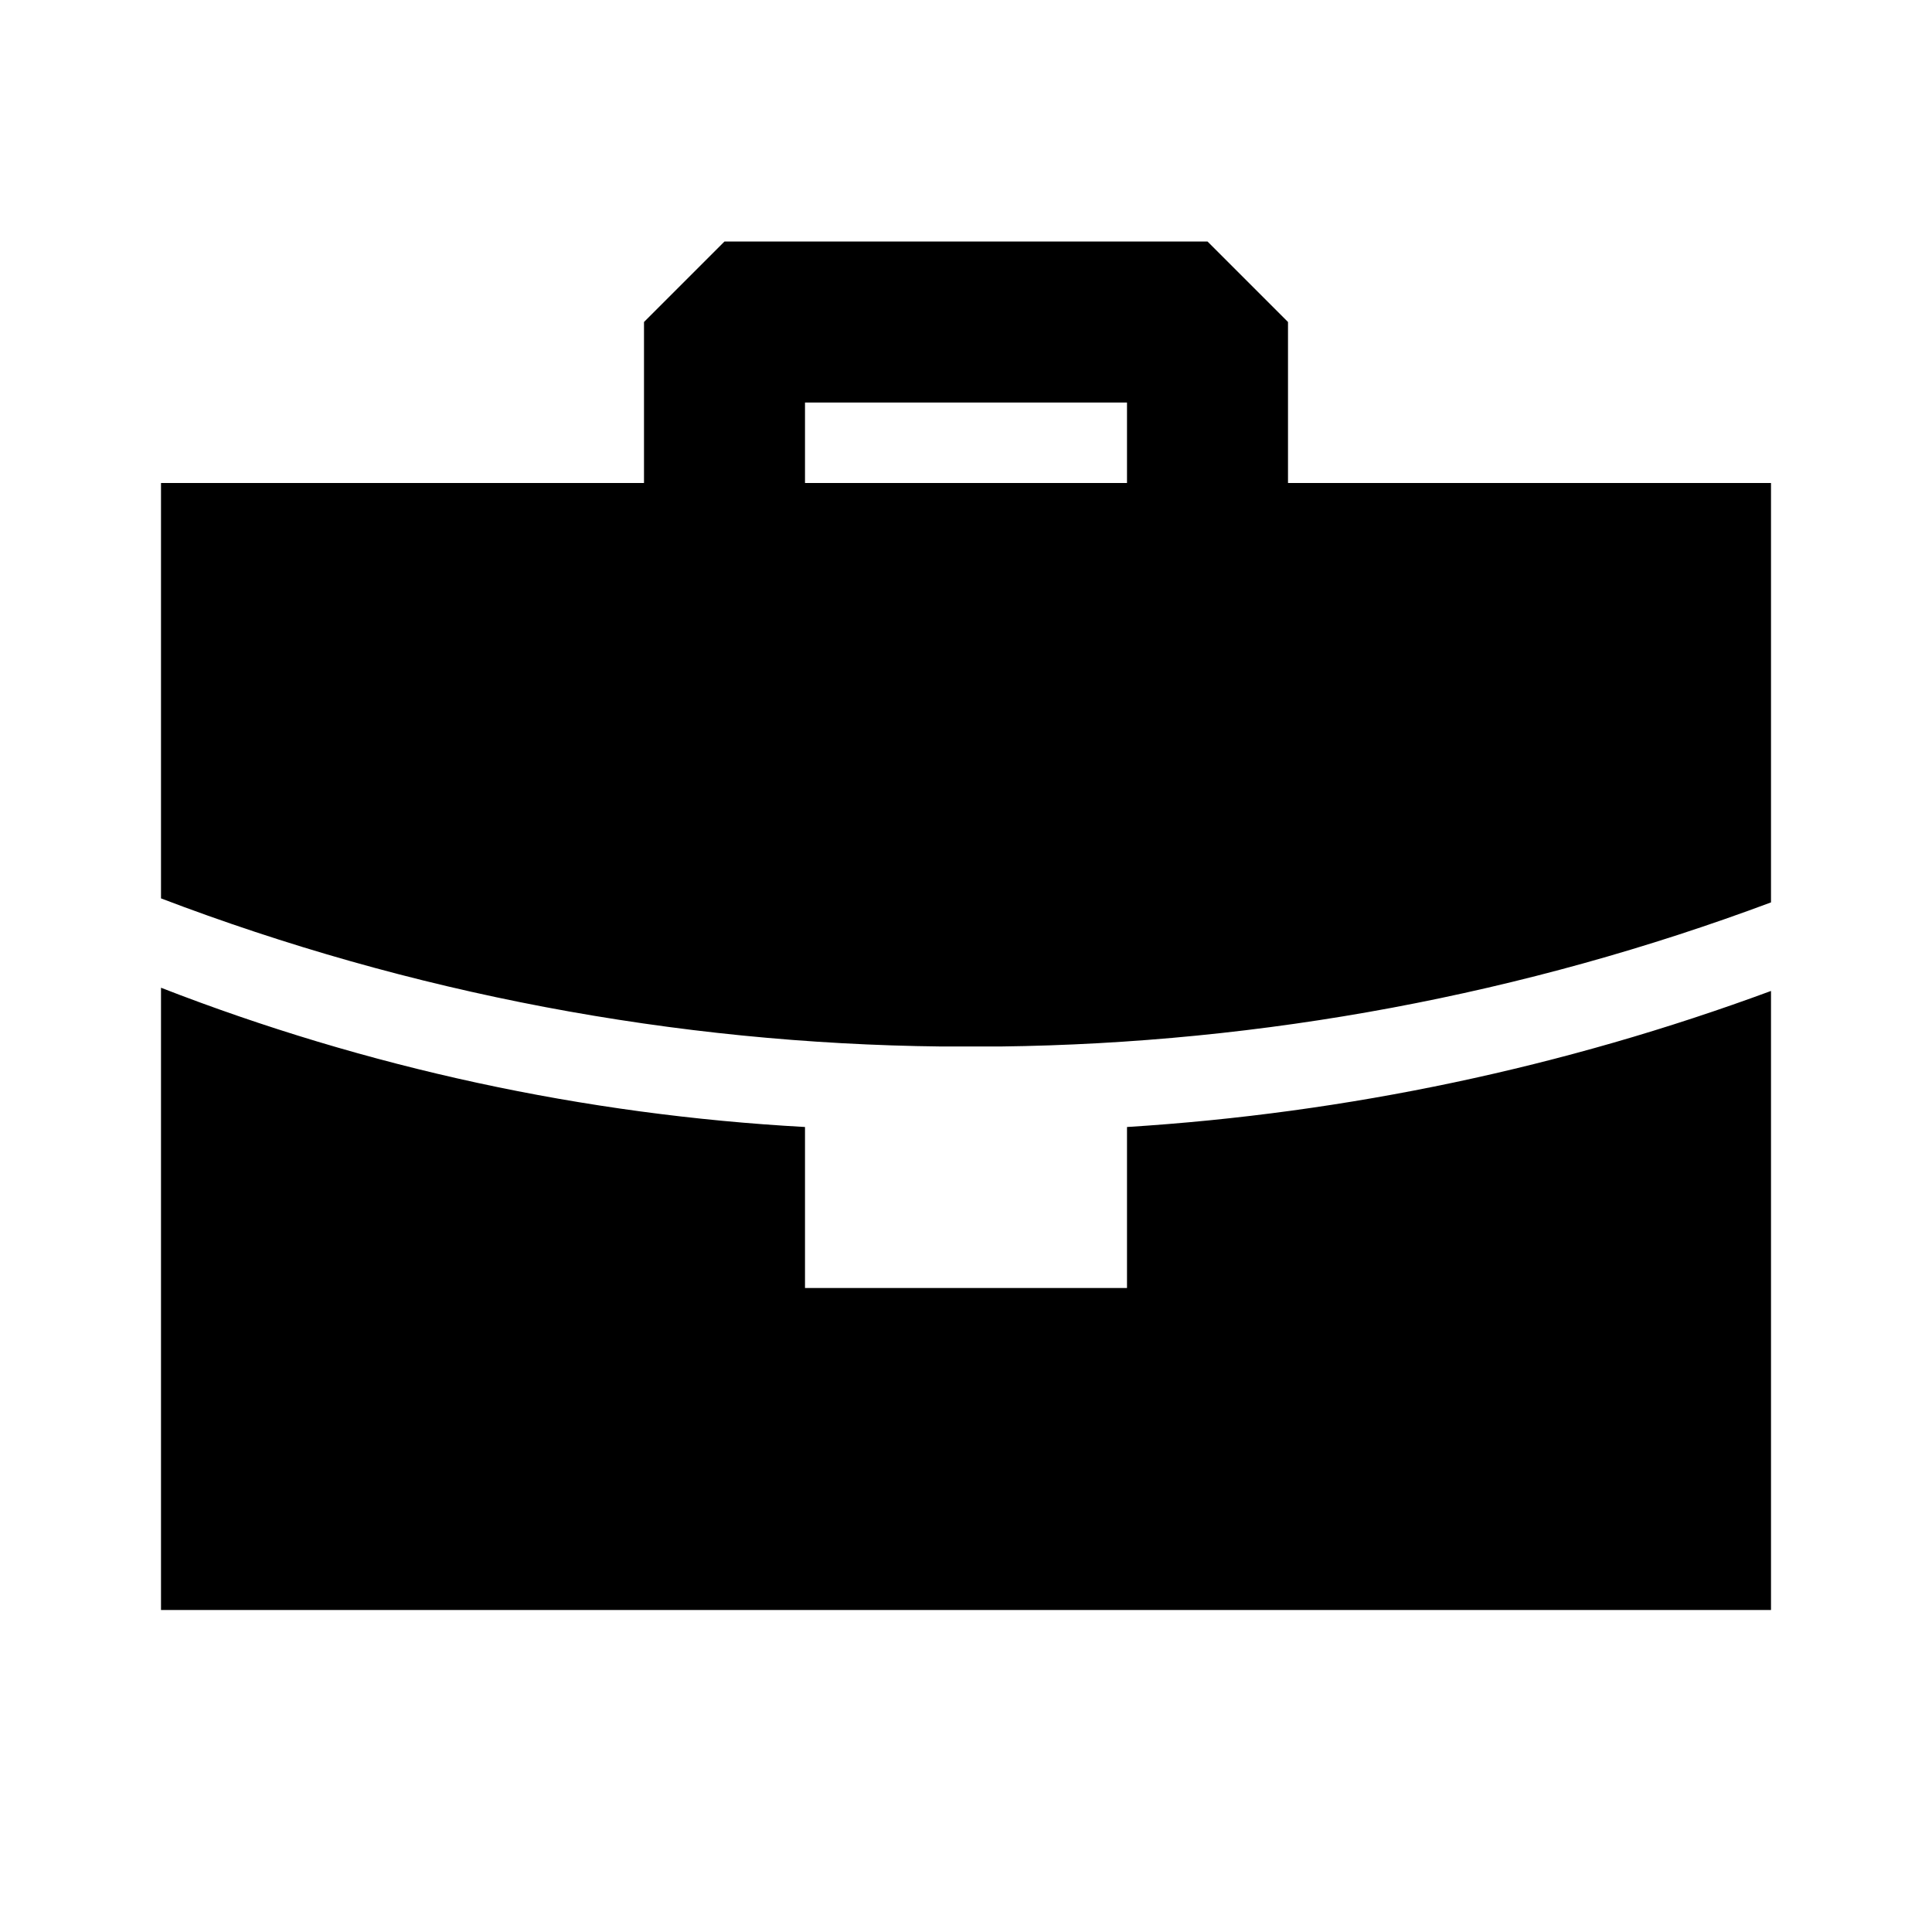
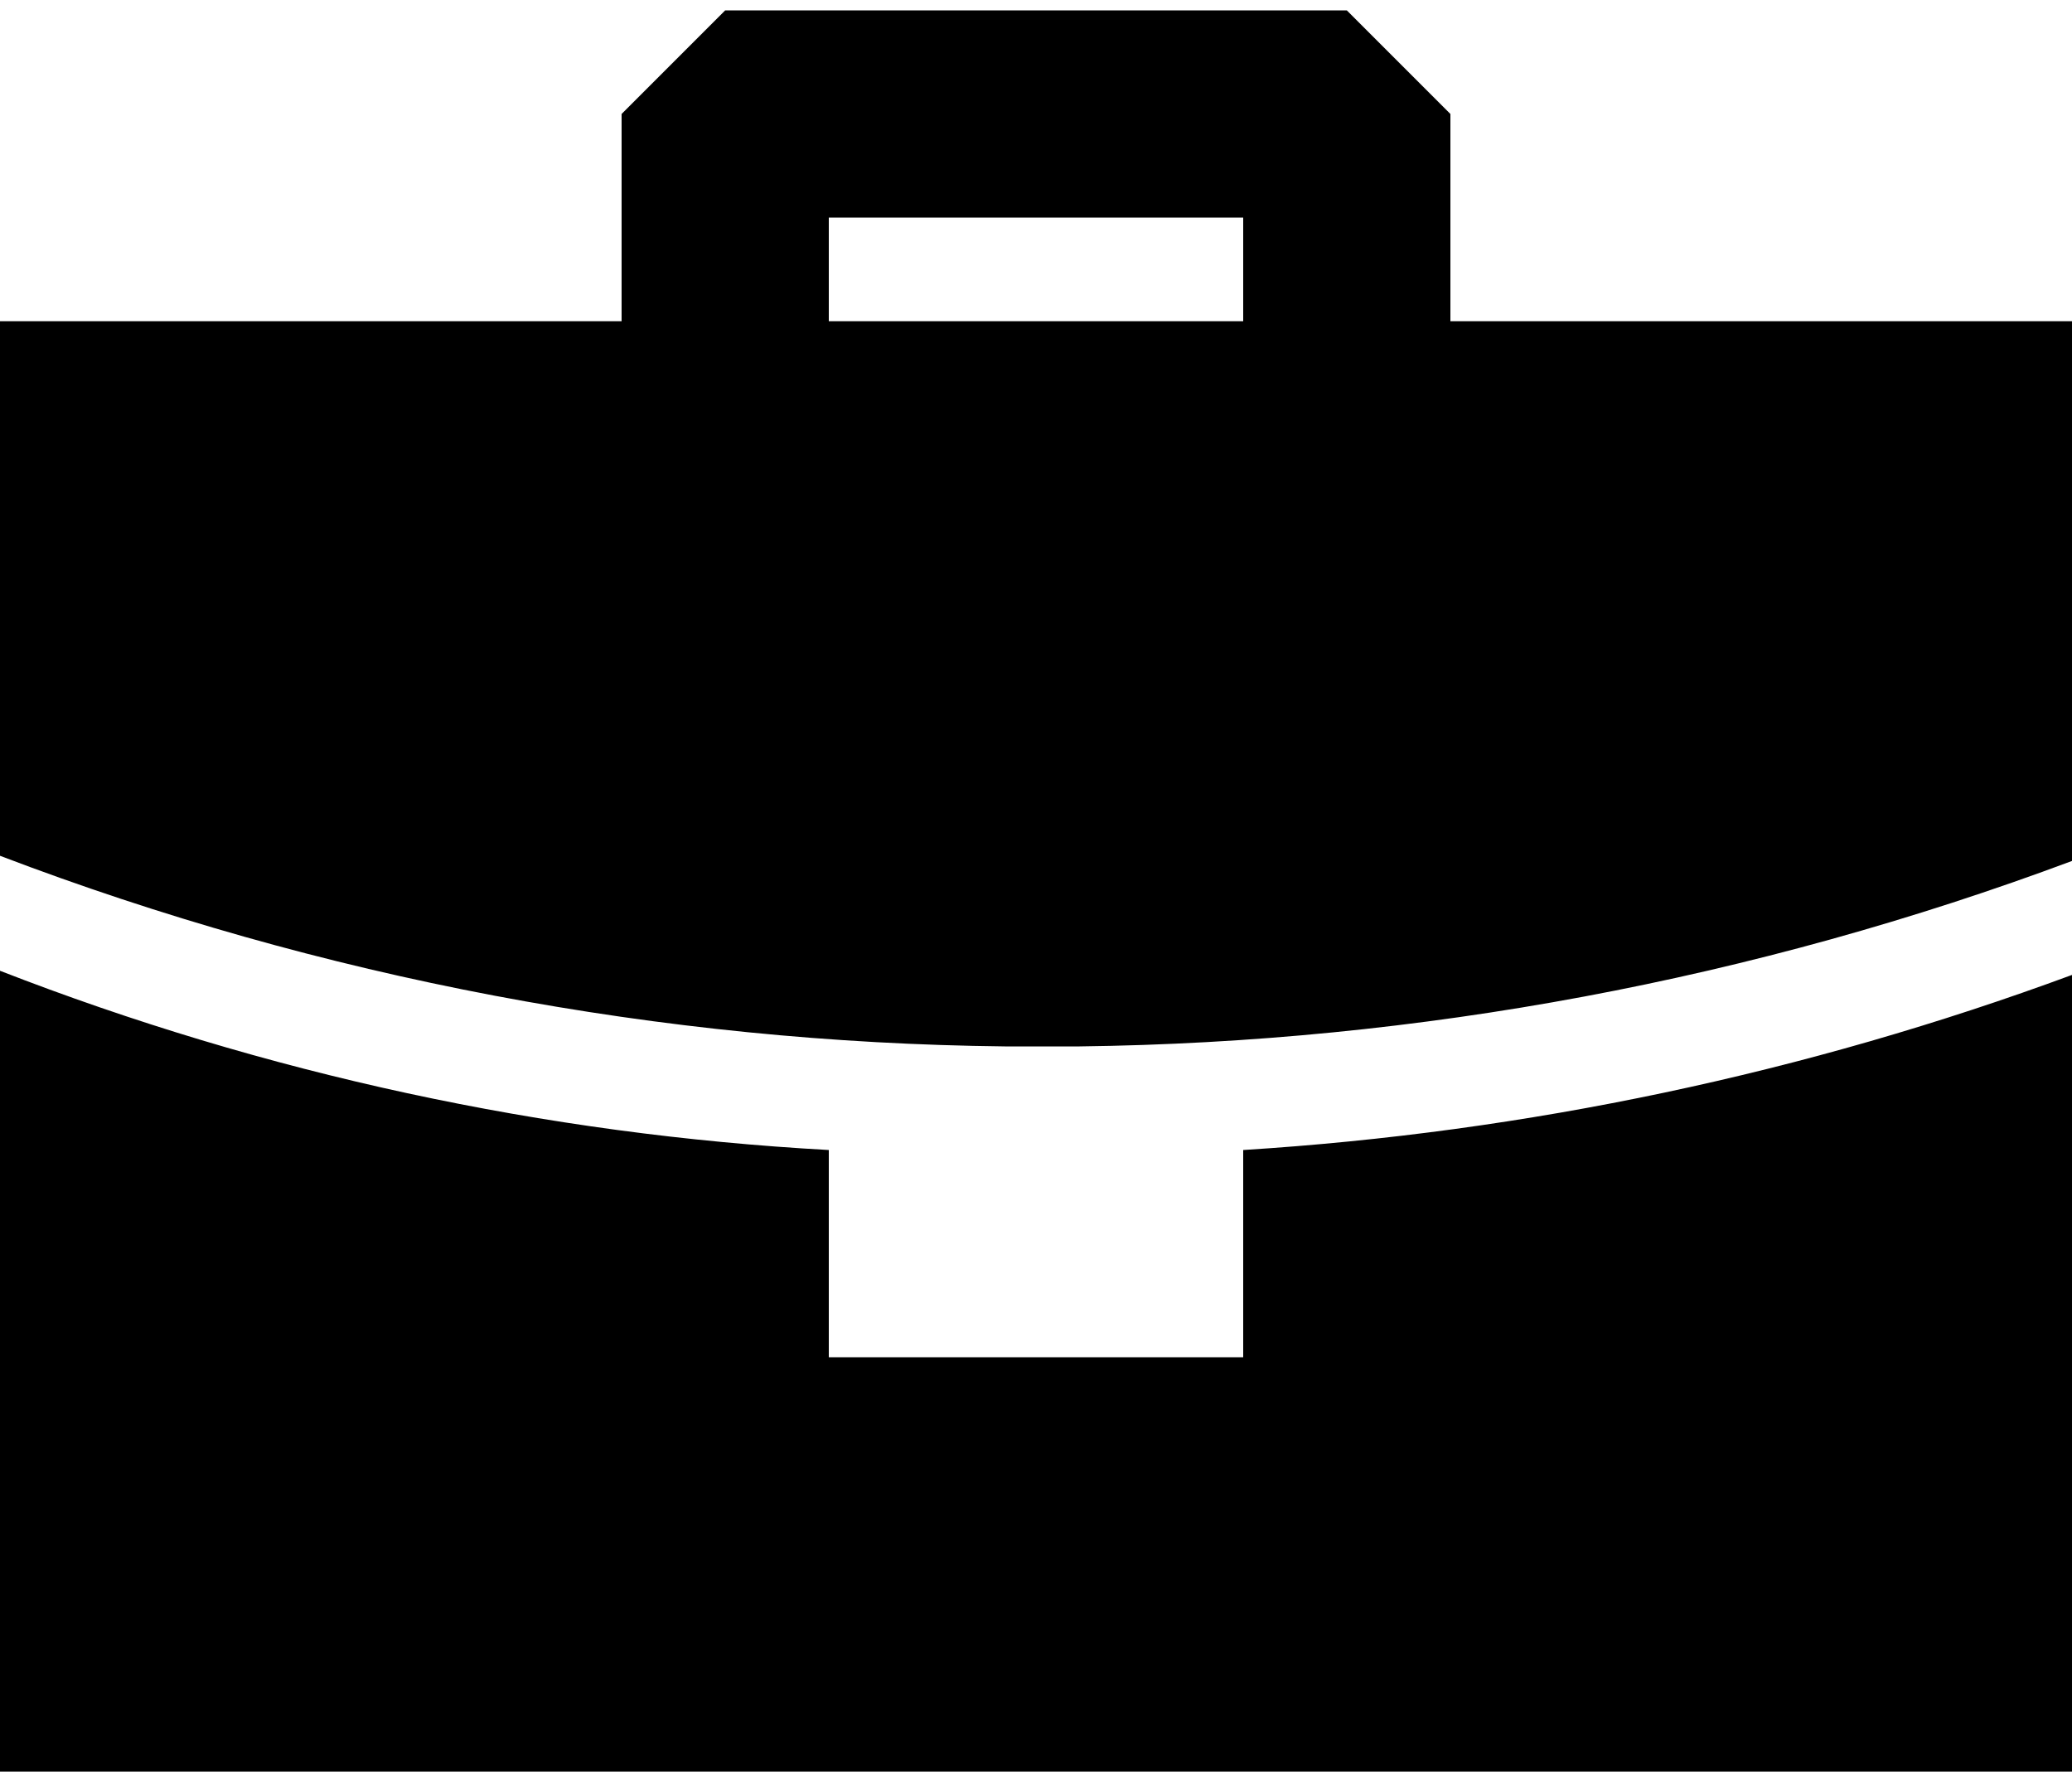
- <svg xmlns="http://www.w3.org/2000/svg" width="800px" height="800px" viewBox="0 0 512 512" version="1.1">
-   <g id="Page-1" stroke="none" stroke-width="1" fill="none" fill-rule="evenodd">
-     <g id="work-case" fill="#000000" transform="translate(42.66667, 64)">
-       <path d="M1.20792265e-13,197.76 C54.584,218.996 112.186,231.452 170.667,234.667 L170.667,277.333 L256,277.333 L256,234.667 C314.34,231.013 371.834,218.867 426.667,198.613 L426.667,362.667 L1.20792265e-13,362.667 L1.20792265e-13,197.76 Z M277.333,-1.42108547e-14 L298.667,21.333 L298.667,64 L426.667,64 L426.667,175.147 C361.255,199.569 292.11,212.489 222.293,213.333 L222.293,213.333 L206.933,213.333 C136.179,212.569 66.119,199.279 7.10542736e-15,174.08 L7.10542736e-15,174.08 L7.10542736e-15,64 L128,64 L128,21.333 L149.333,-1.42108547e-14 L277.333,-1.42108547e-14 Z M256,42.667 L170.667,42.667 L170.667,64 L256,64 L256,42.667 Z" id="Combined-Shape-Copy">
- 
- </path>
-     </g>
-   </g>
+ <svg xmlns="http://www.w3.org/2000/svg" width="100" height="86" viewBox="0 0 100 86" fill="none">
+   <path fill-rule="evenodd" clip-rule="evenodd" d="M0 46.85C12.793 51.827 26.294 54.747 40 55.5V65.5H60V55.5C73.673 54.644 87.149 51.797 100 47.05V85.5H0V46.85ZM65 0.5L70 5.5V15.5H100V41.55C84.669 47.274 68.463 50.302 52.1 50.5H48.5C31.917 50.321 15.497 47.206 0 41.3V15.5H30V5.5L35 0.5H65ZM60 10.5H40V15.5H60V10.5Z" fill="black" />
</svg>
